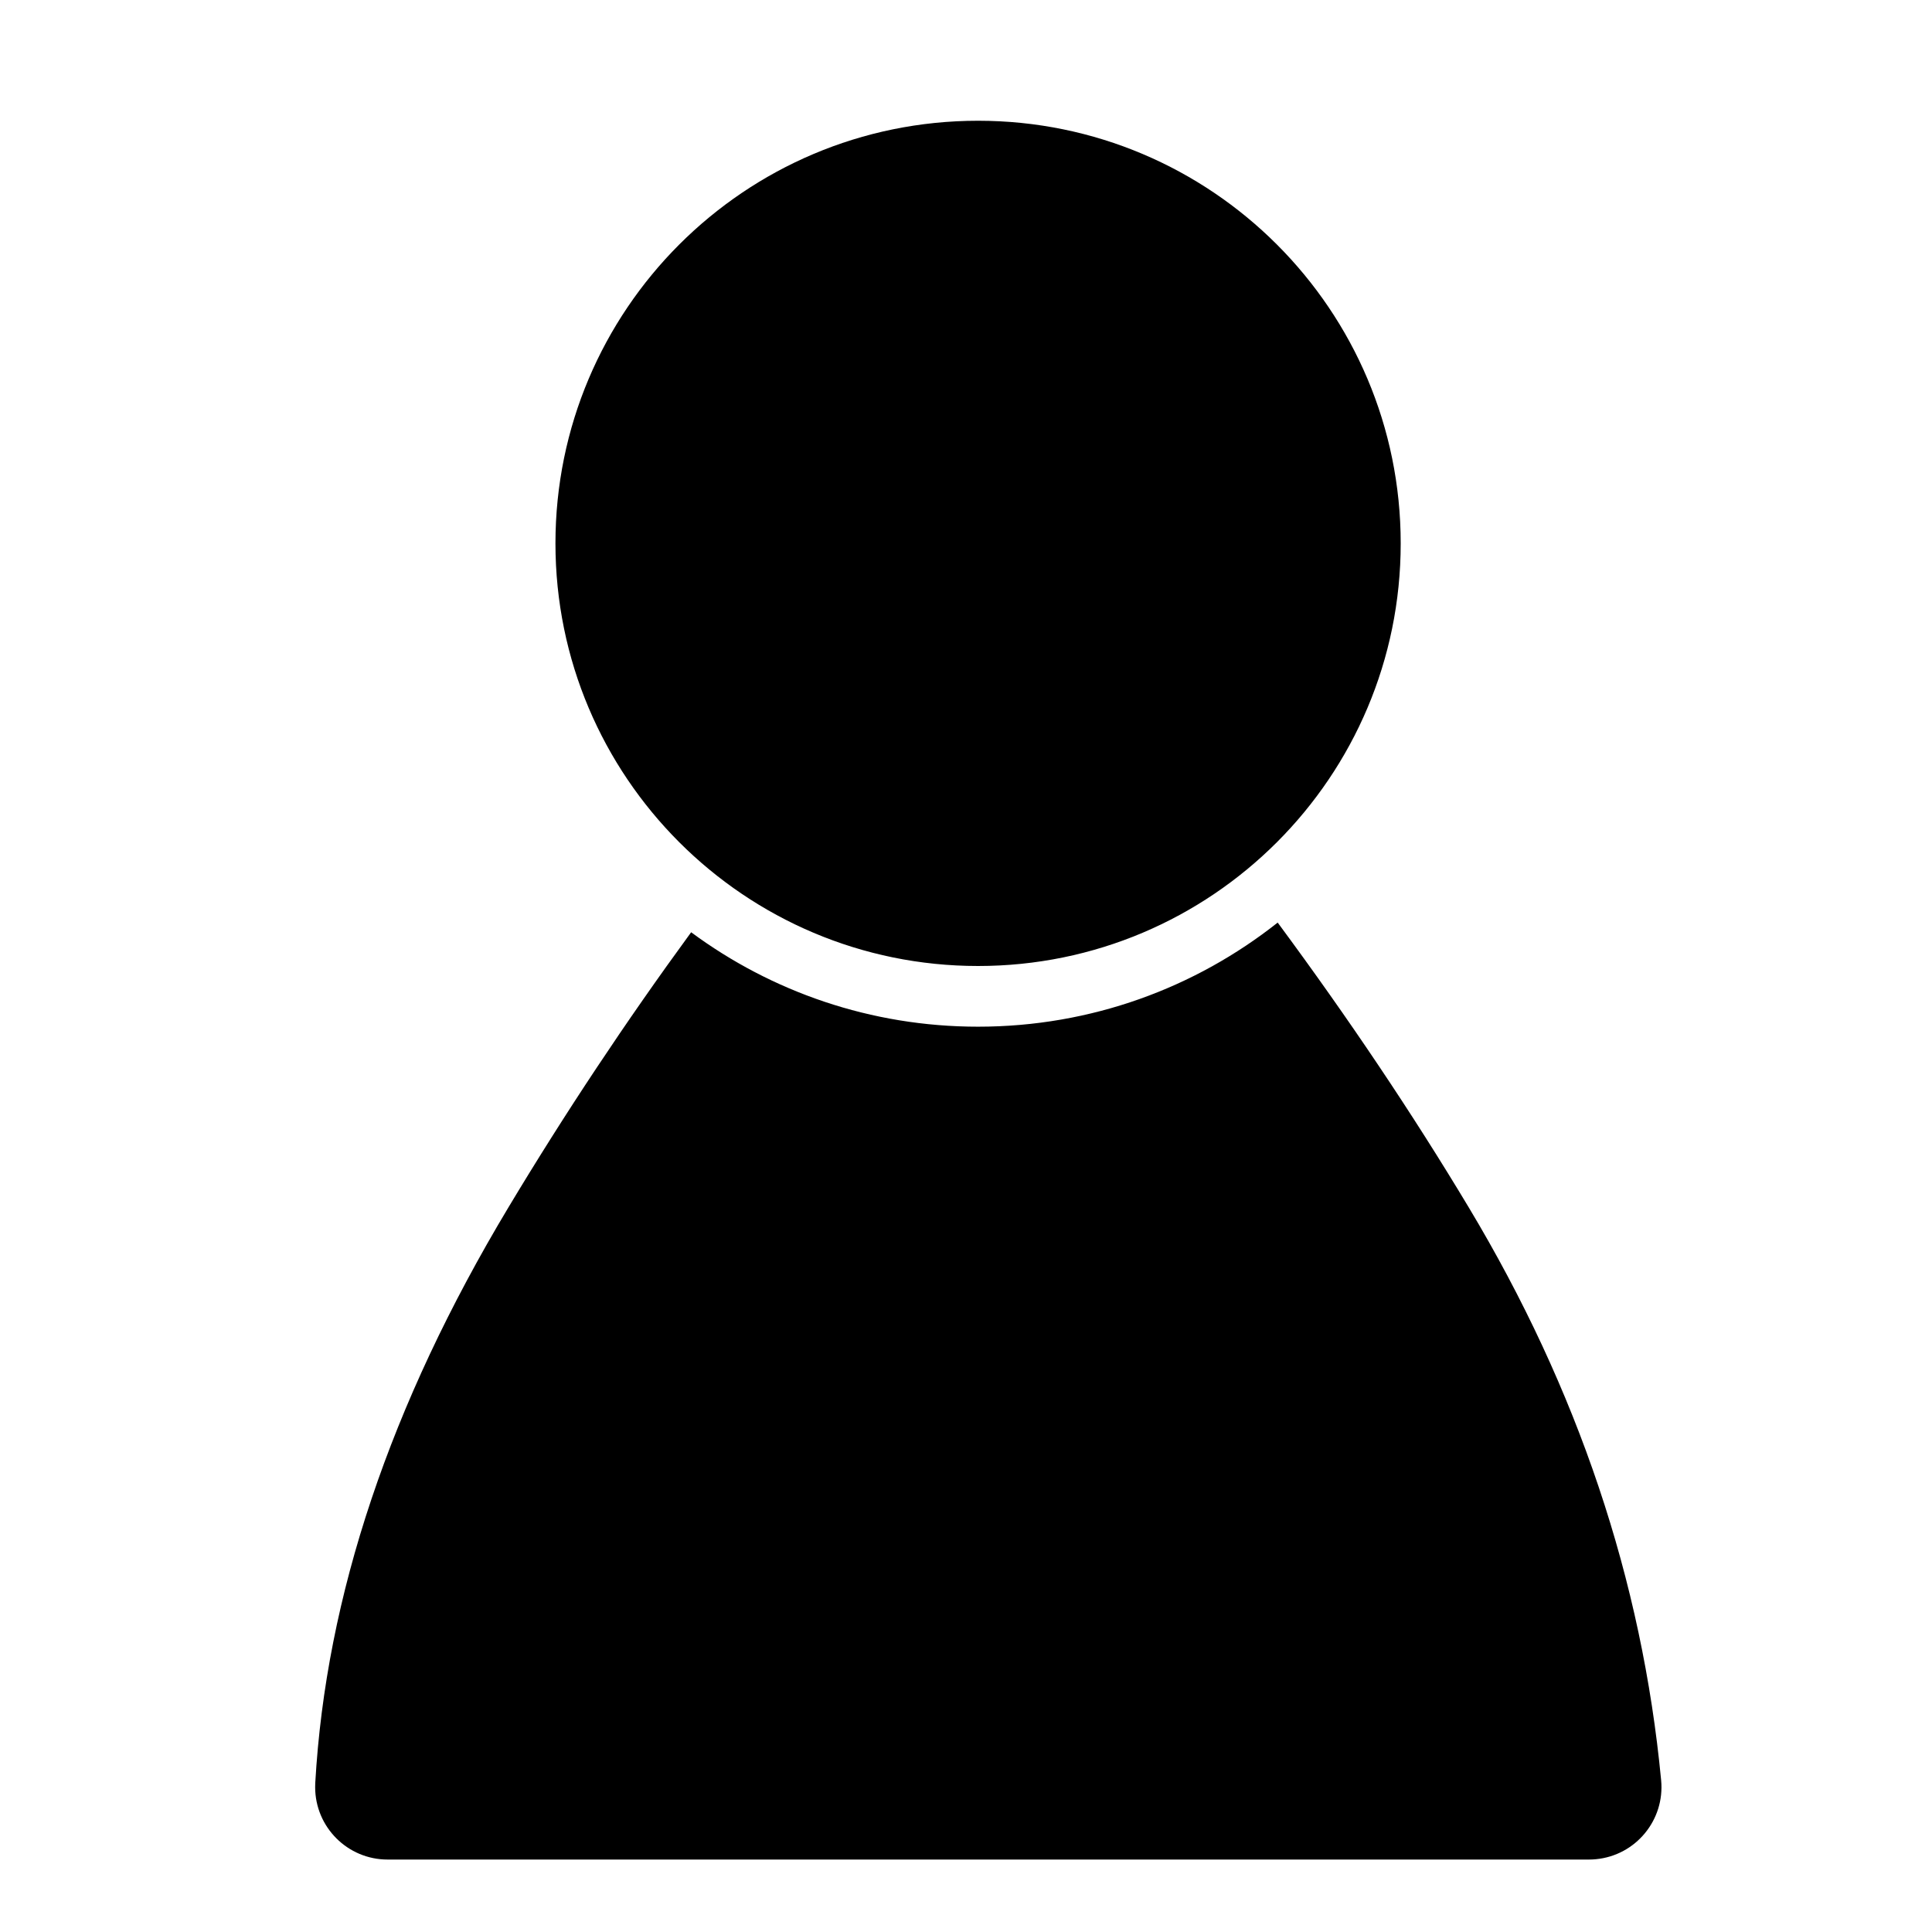
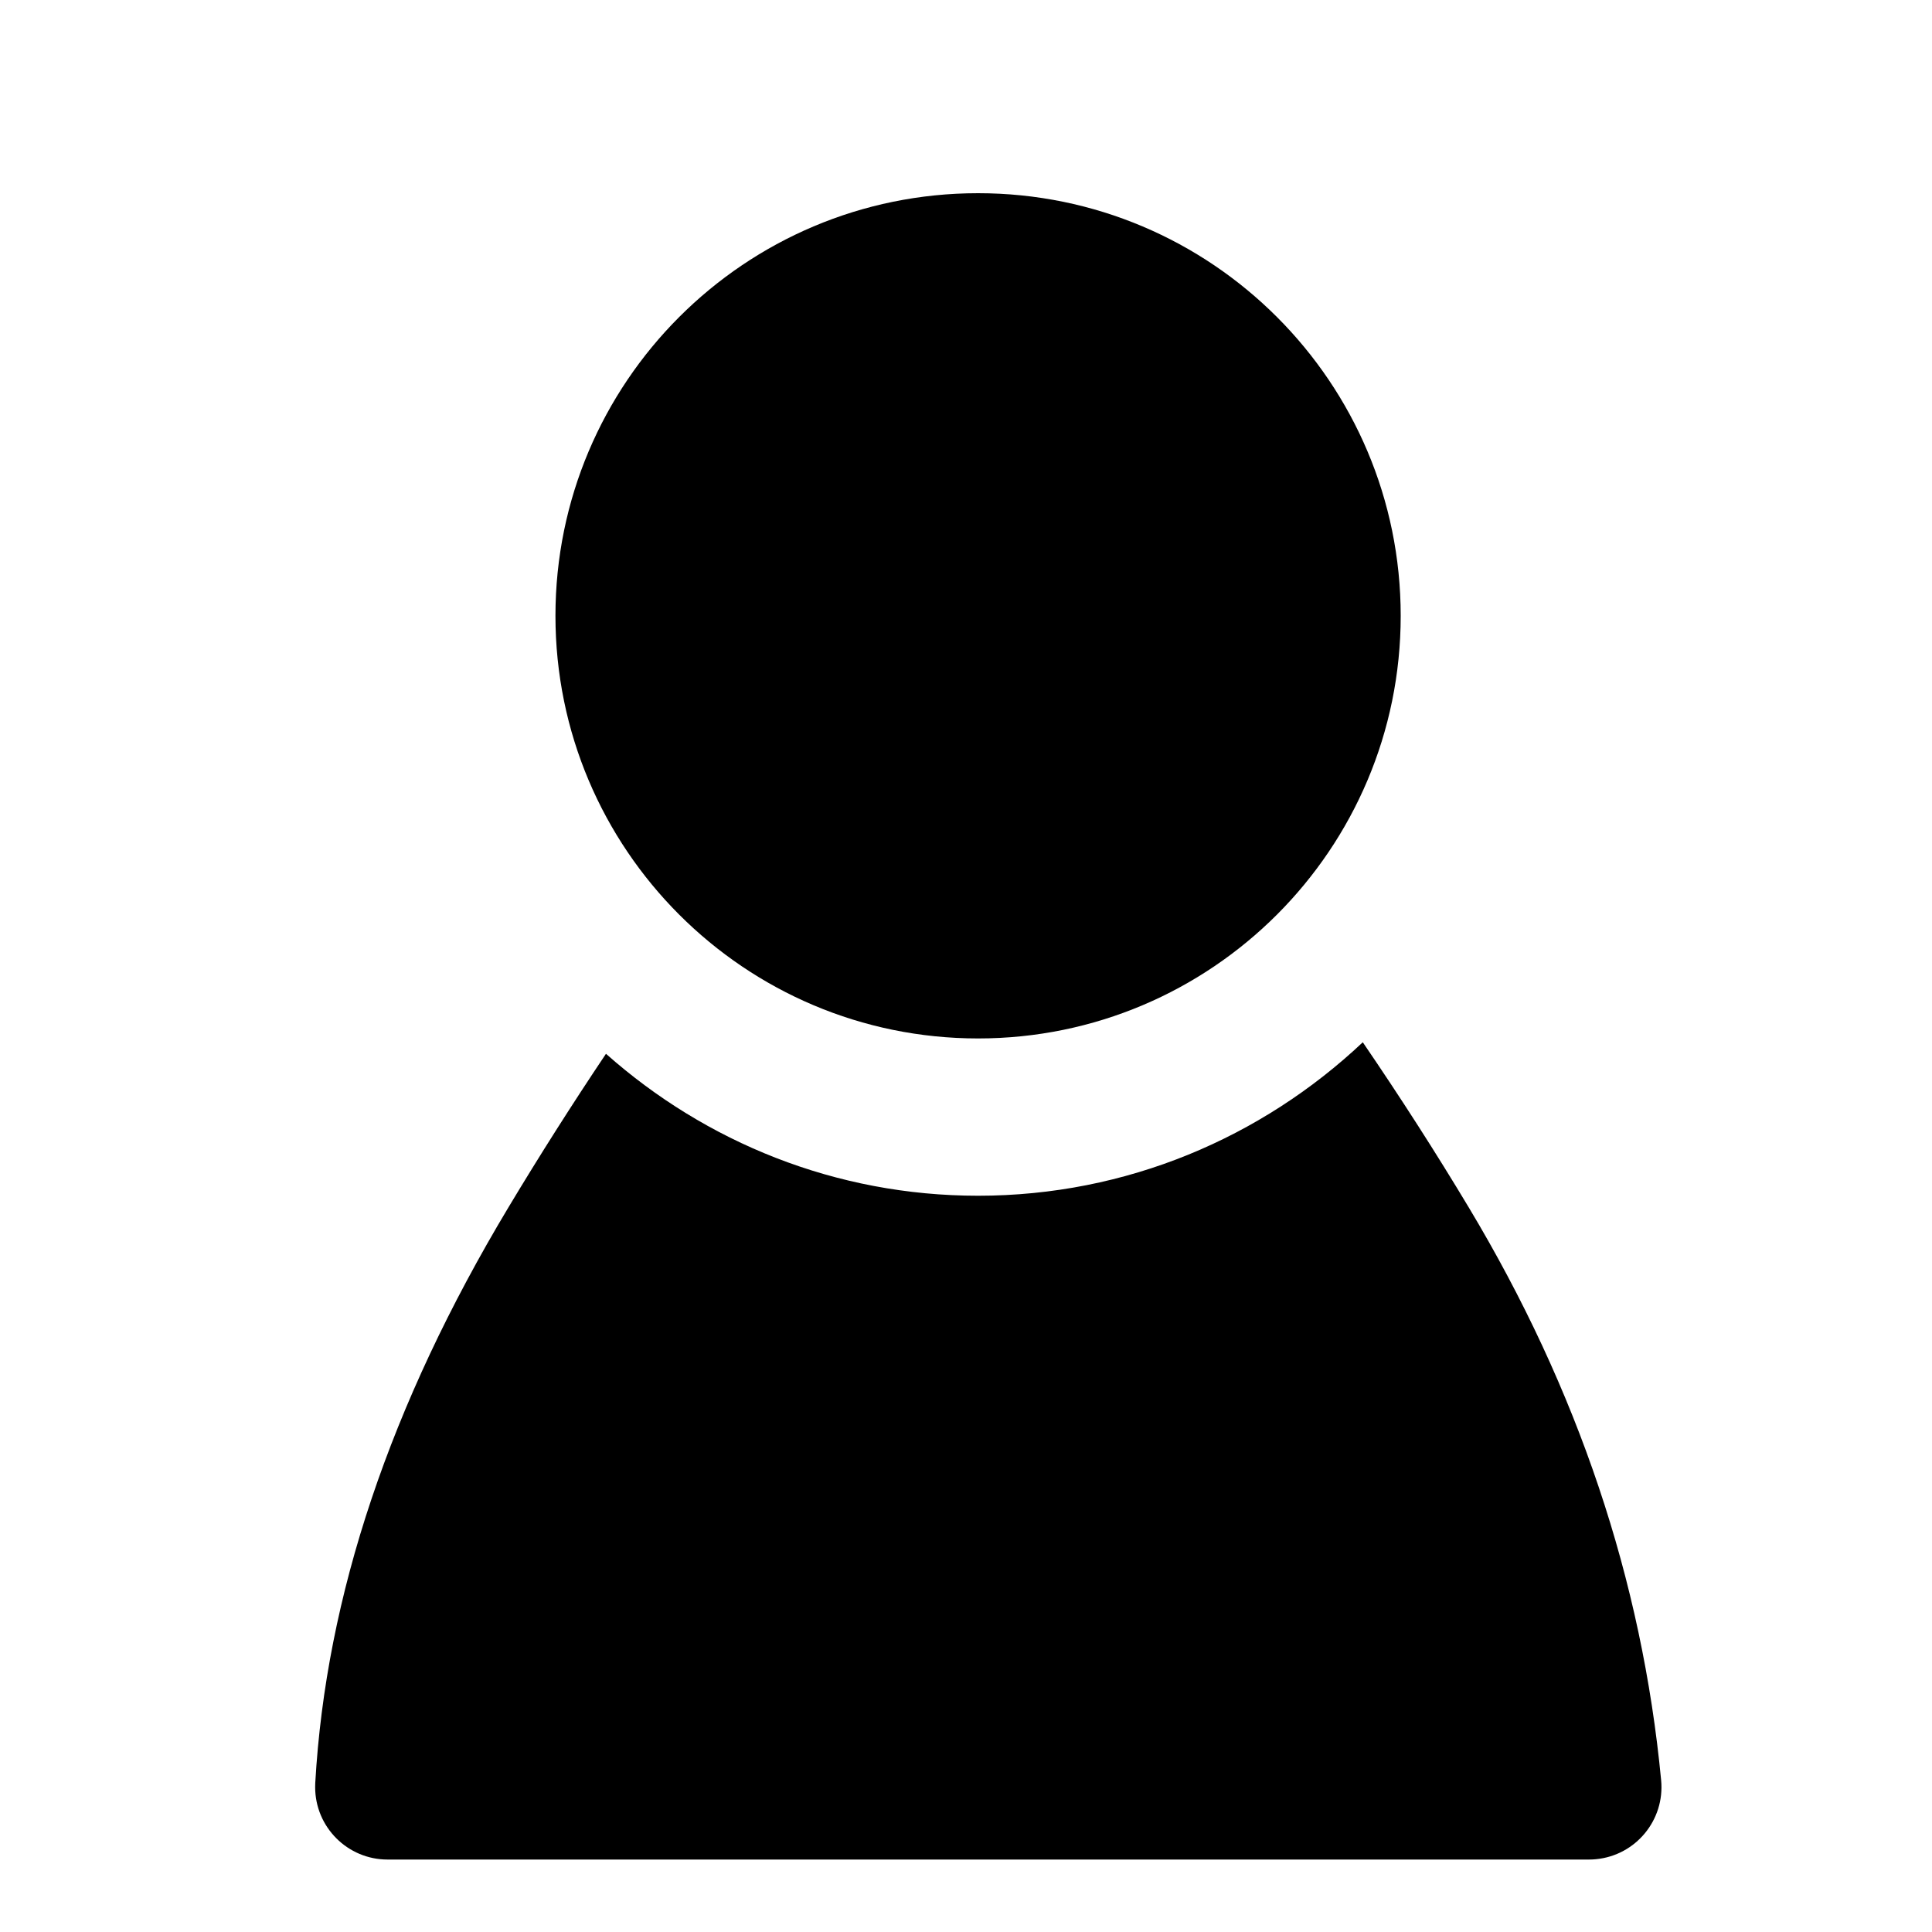
- <svg xmlns="http://www.w3.org/2000/svg" width="22" height="22" viewBox="0 0 80 80">
-   <path fill="#000000" fill-rule="evenodd" d="M52.906,38.202 C55.854,42.188 58.492,46.12 60.82,50 C65.338,57.529 67.993,65.434 68.784,73.714 C68.942,75.364 67.733,76.829 66.083,76.986 C65.989,76.995 65.893,77 65.798,77 L16.05,77 C14.393,77 13.05,75.657 13.05,74 C13.05,73.943 13.051,73.887 13.054,73.831 C13.492,66.097 16.157,58.154 21.05,50 C23.382,46.114 25.905,42.315 28.619,38.603 C31.941,41.06 36.051,42.513 40.5,42.513 C45.186,42.513 49.496,40.901 52.906,38.202 Z M40.5,40 C30.835,40 23,32.165 23,22.5 C23,12.835 30.835,5 40.5,5 C50.165,5 58,12.835 58,22.5 C58,32.165 50.165,40 40.5,40 Z" />
+ <svg xmlns="http://www.w3.org/2000/svg" width="80" height="80" viewBox="0 0 80 80">
+   <path fill="#000000" fill-rule="evenodd" d="M56.43,43.158 C57.999,45.456 59.462,47.737 60.82,50 C65.338,57.529 67.993,65.434 68.784,73.714 C68.942,75.364 67.733,76.829 66.083,76.986 C65.989,76.995 65.893,77 65.798,77 L16.05,77 C14.393,77 13.05,75.657 13.05,74 C13.05,73.943 13.051,73.887 13.054,73.831 C13.492,66.097 16.157,58.154 21.05,50 C22.339,47.852 23.687,45.73 25.092,43.635 C29.218,47.297 34.605,49.513 40.5,49.513 C46.647,49.513 52.242,47.103 56.43,43.158 Z M40.5,43 C30.835,43 23,35.165 23,25.5 C23,15.835 30.835,8 40.5,8 C50.165,8 58,15.835 58,25.5 C58,35.165 50.165,43 40.5,43 Z" />
</svg>
